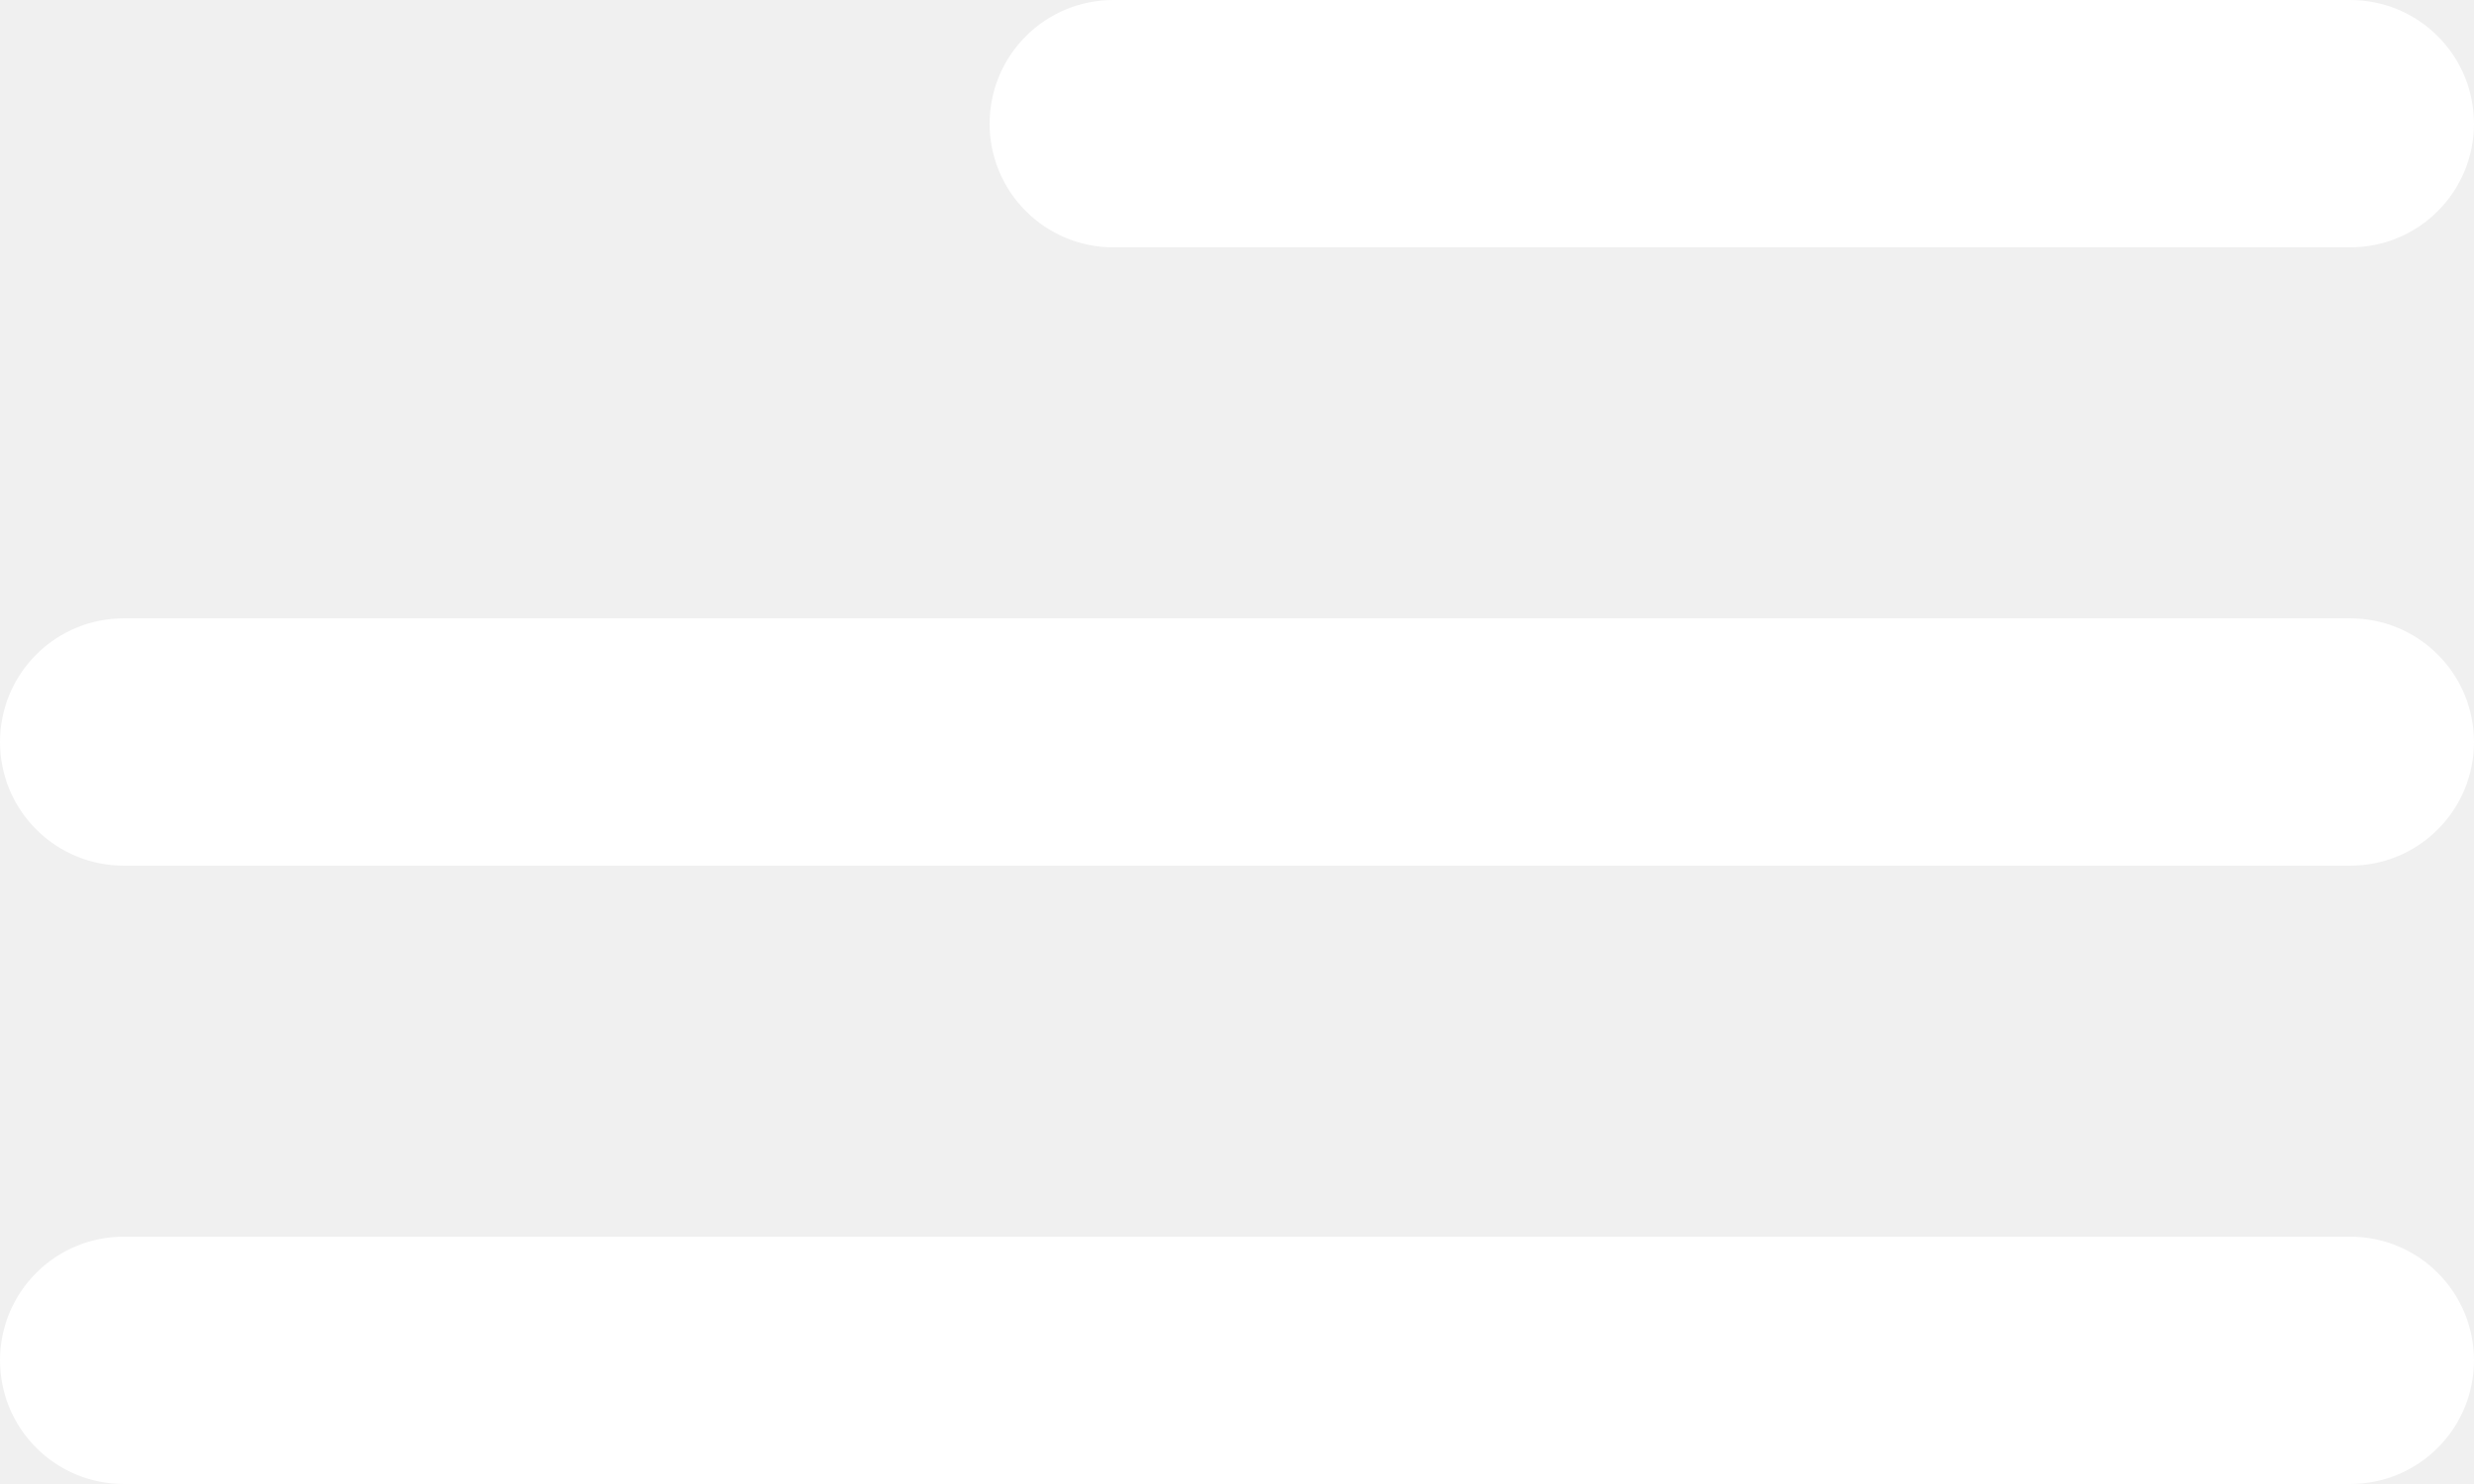
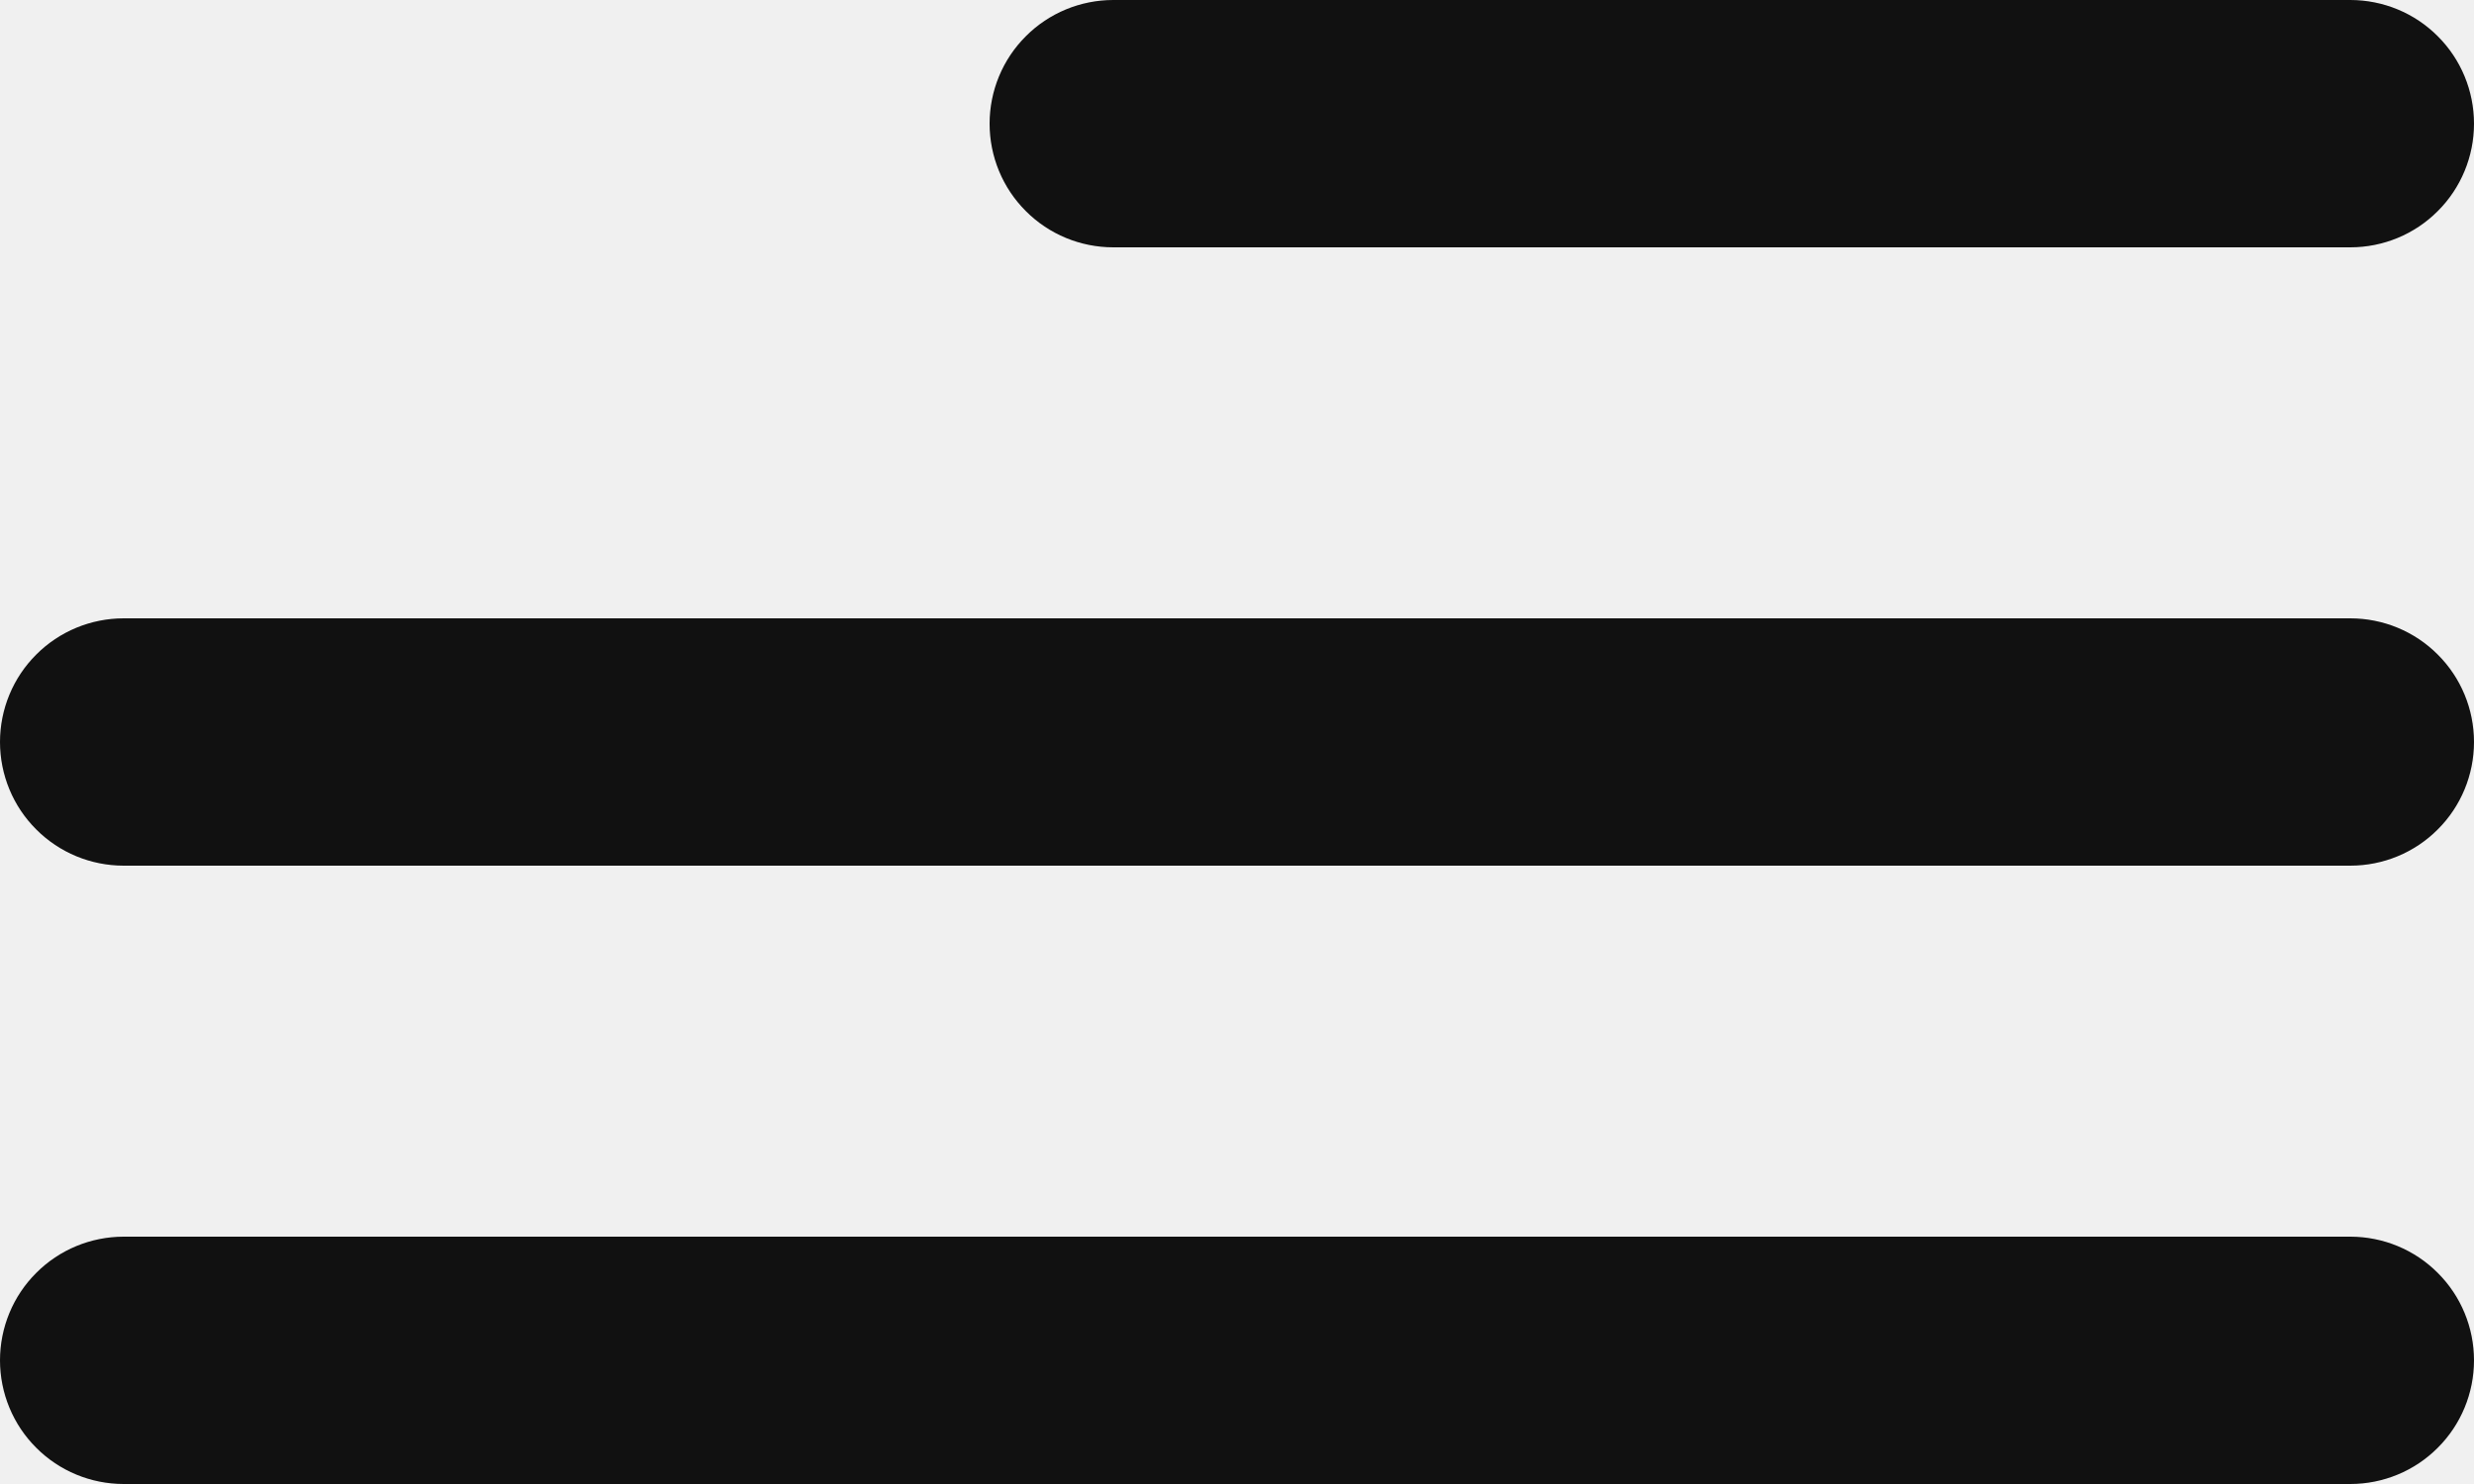
<svg xmlns="http://www.w3.org/2000/svg" width="20" height="12" viewBox="0 0 20 12" fill="#FFF">
-   <path d="M9 2L19 2C19.265 2 19.52 1.895 19.707 1.707C19.895 1.52 20 1.265 20 1C20 0.735 19.895 0.48 19.707 0.293C19.52 0.105 19.265 0 19 0L9 0C8.735 0 8.48 0.105 8.293 0.293C8.105 0.48 8 0.735 8 1C8 1.265 8.105 1.52 8.293 1.707C8.48 1.895 8.735 2 9 2ZM19 10L1 10C0.735 10 0.48 10.105 0.293 10.293C0.105 10.48 0 10.735 0 11C0 11.265 0.105 11.52 0.293 11.707C0.48 11.895 0.735 12 1 12L19 12C19.265 12 19.52 11.895 19.707 11.707C19.895 11.52 20 11.265 20 11C20 10.735 19.895 10.48 19.707 10.293C19.52 10.105 19.265 10 19 10V10ZM1 7L19 7C19.265 7 19.52 6.895 19.707 6.707C19.895 6.52 20 6.265 20 6C20 5.735 19.895 5.48 19.707 5.293C19.52 5.105 19.265 5 19 5L1 5C0.735 5 0.48 5.105 0.293 5.293C0.105 5.48 0 5.735 0 6C0 6.265 0.105 6.52 0.293 6.707C0.48 6.895 0.735 7 1 7Z" fill="#FFFFFF" />
+   <path d="M9 2L19 2C19.265 2 19.52 1.895 19.707 1.707C19.895 1.52 20 1.265 20 1C20 0.735 19.895 0.48 19.707 0.293C19.52 0.105 19.265 0 19 0L9 0C8.735 0 8.48 0.105 8.293 0.293C8.105 0.48 8 0.735 8 1C8 1.265 8.105 1.52 8.293 1.707C8.48 1.895 8.735 2 9 2ZM19 10L1 10C0.735 10 0.48 10.105 0.293 10.293C0.105 10.48 0 10.735 0 11C0 11.265 0.105 11.52 0.293 11.707C0.48 11.895 0.735 12 1 12L19 12C19.265 12 19.52 11.895 19.707 11.707C19.895 11.52 20 11.265 20 11C20 10.735 19.895 10.48 19.707 10.293C19.52 10.105 19.265 10 19 10V10ZM1 7L19 7C19.265 7 19.52 6.895 19.707 6.707C19.895 6.52 20 6.265 20 6C20 5.735 19.895 5.48 19.707 5.293C19.52 5.105 19.265 5 19 5L1 5C0.735 5 0.48 5.105 0.293 5.293C0.105 5.48 0 5.735 0 6C0 6.265 0.105 6.52 0.293 6.707C0.48 6.895 0.735 7 1 7Z" fill="#111111" />
</svg>
